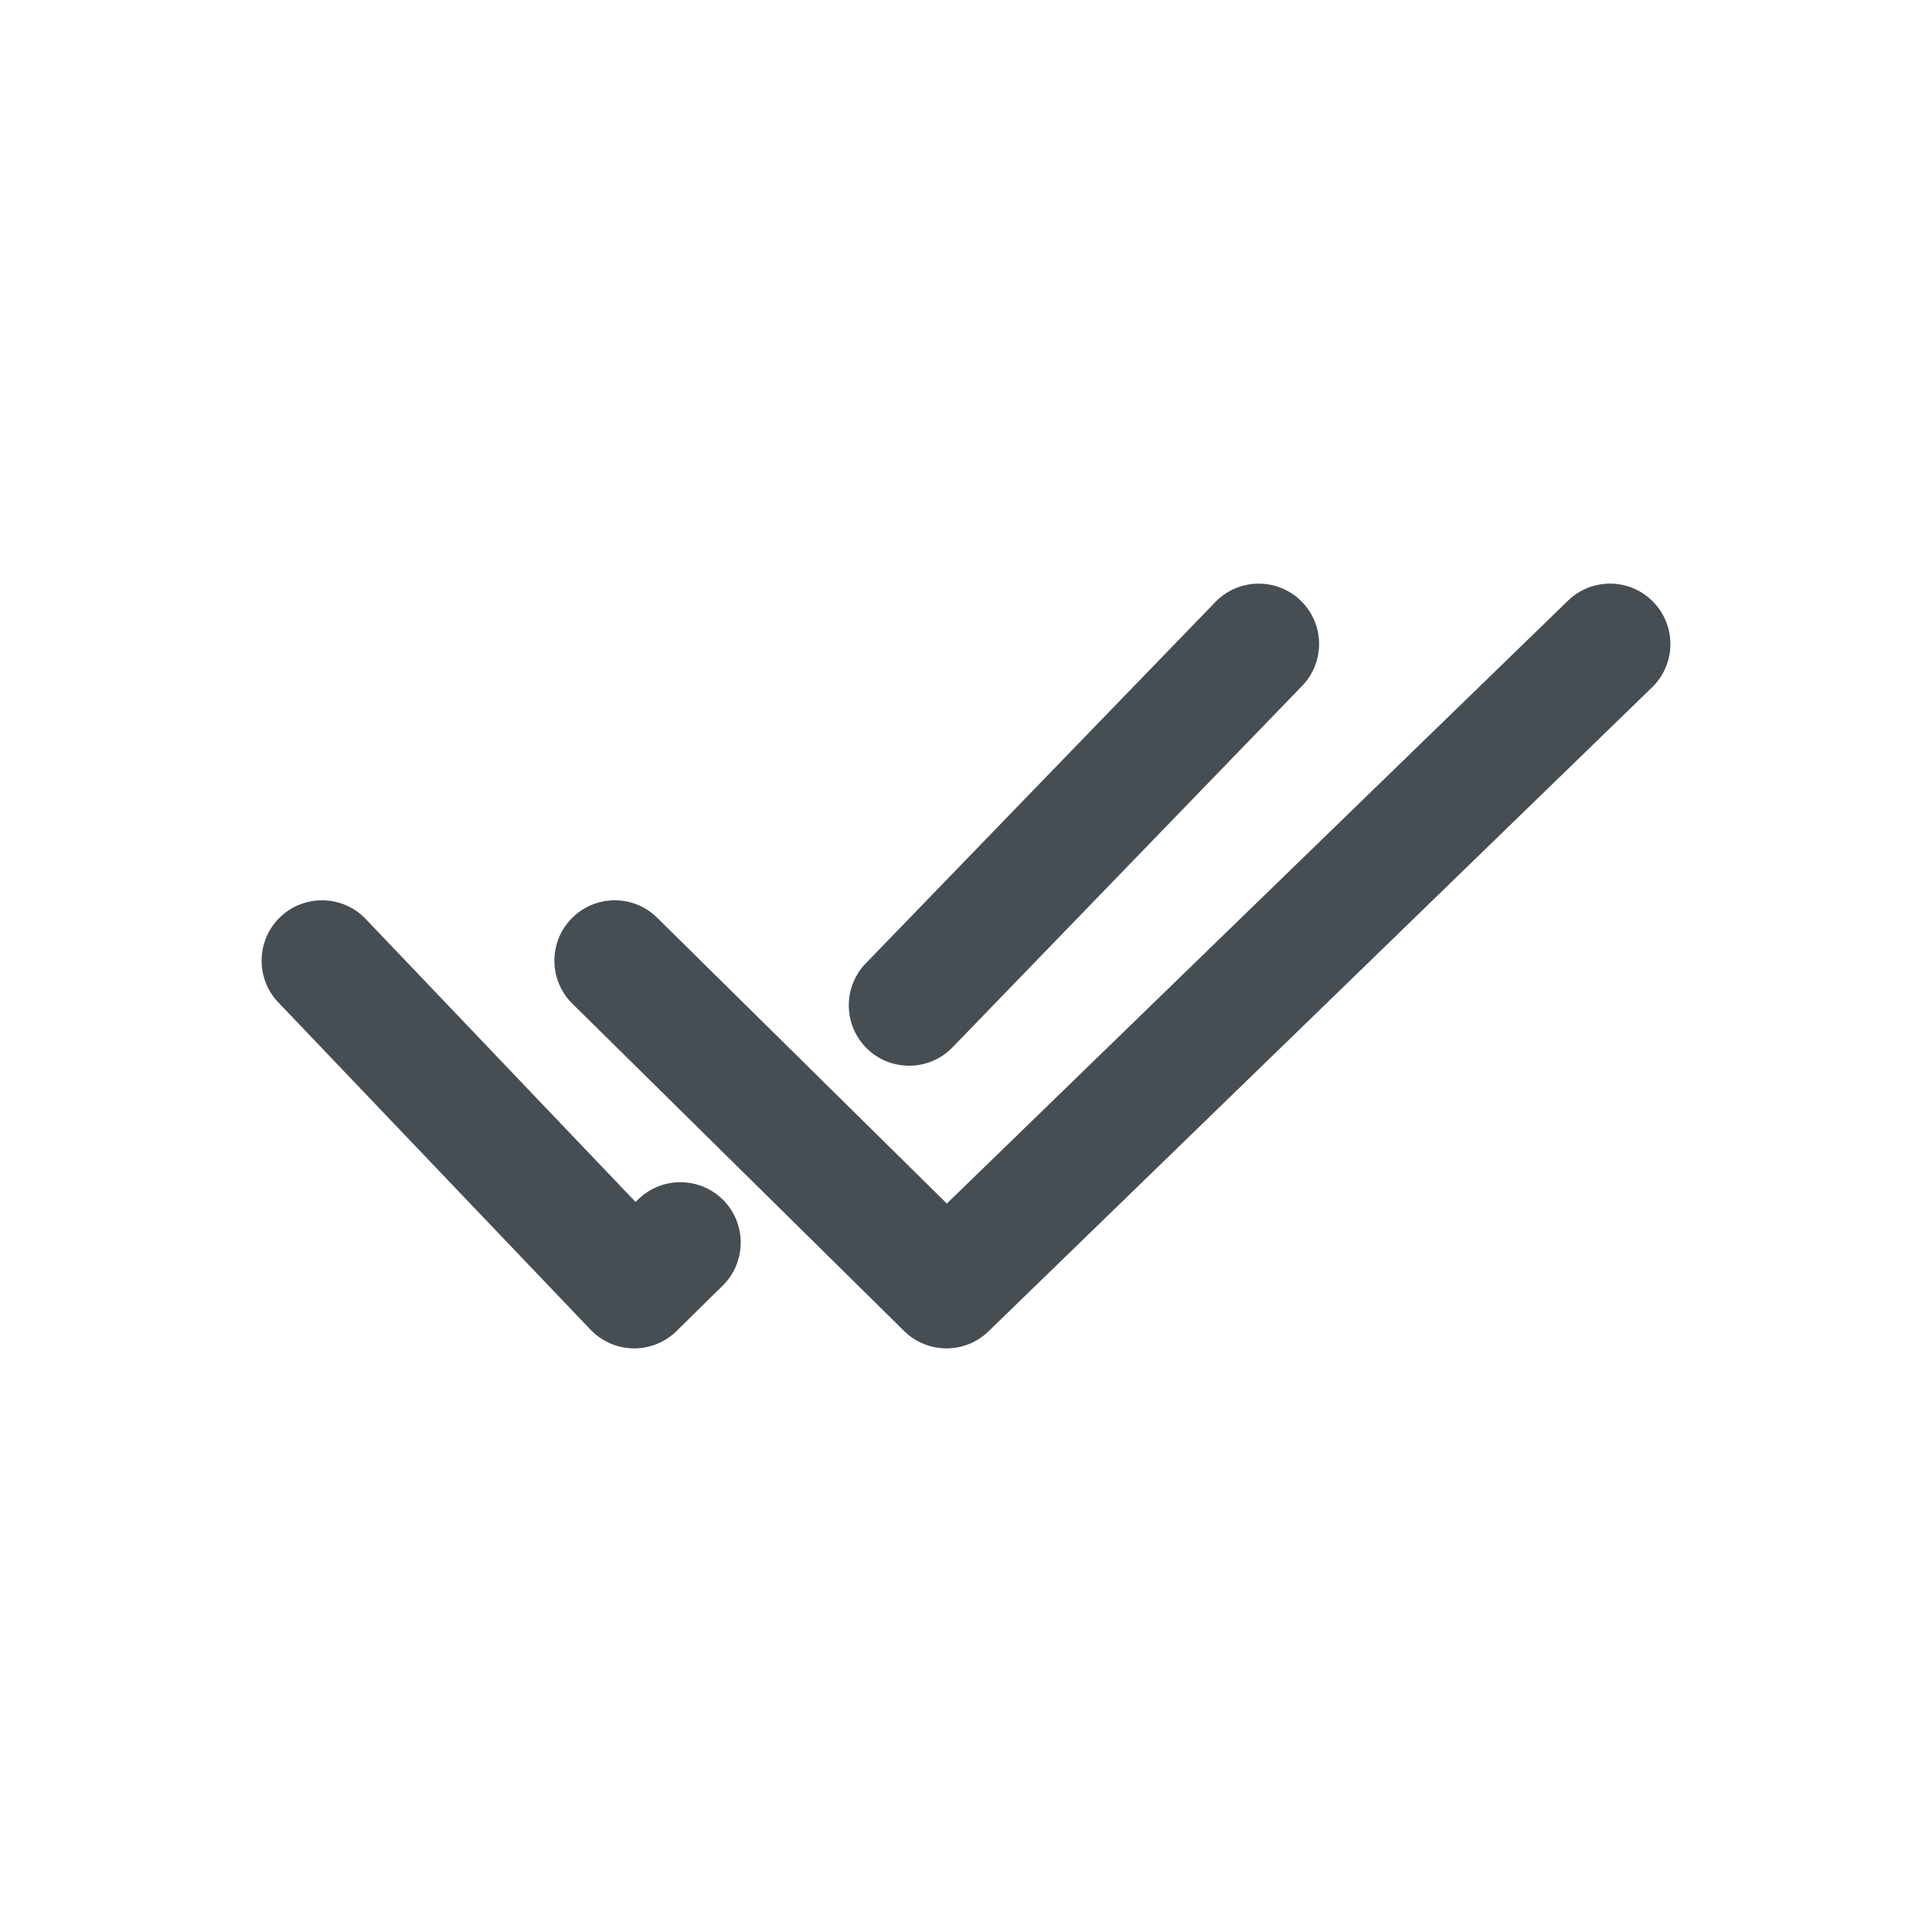
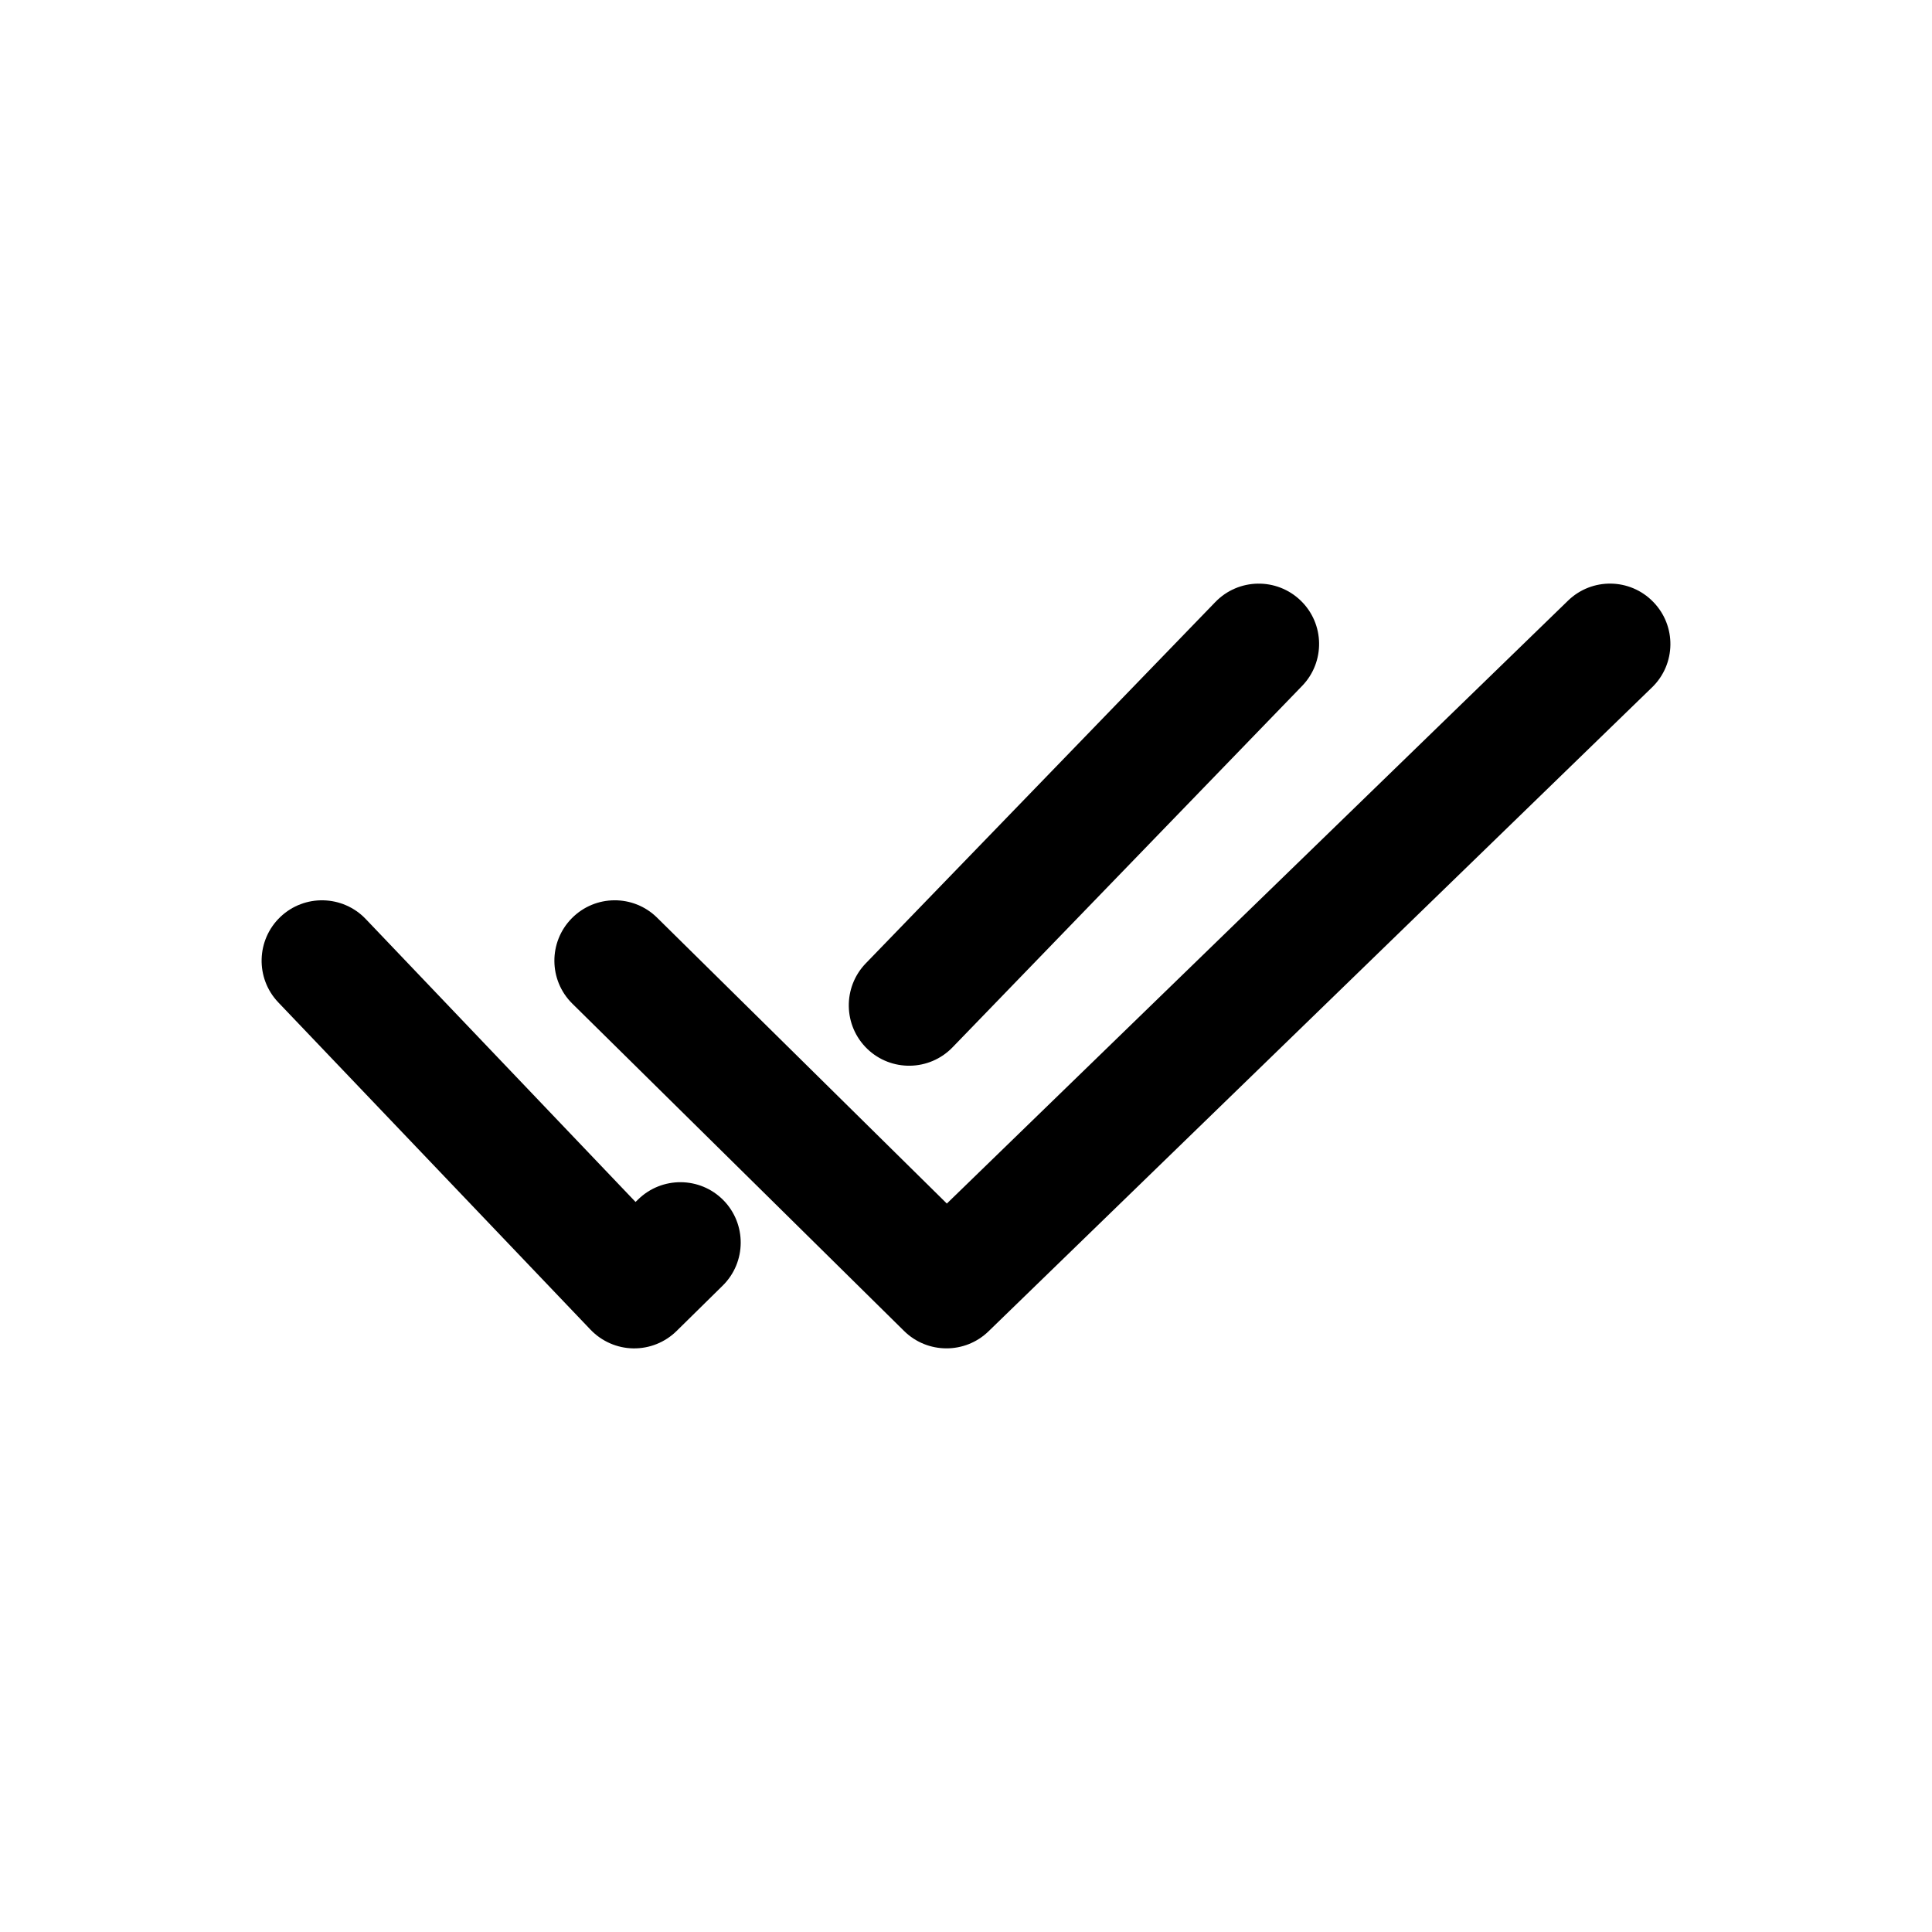
- <svg xmlns="http://www.w3.org/2000/svg" width="24" height="24" viewBox="0 0 24 24" fill="none">
-   <path fill-rule="evenodd" clip-rule="evenodd" d="M3.482 11.391C3.782 11.105 4.257 11.117 4.543 11.416L7.895 14.931L7.925 14.902C8.22 14.611 8.695 14.614 8.986 14.909C9.276 15.204 9.273 15.679 8.978 15.97L8.405 16.534C8.262 16.675 8.068 16.753 7.867 16.75C7.666 16.747 7.475 16.663 7.336 16.518L3.457 12.452C3.171 12.152 3.183 11.677 3.482 11.391ZM10.772 13.028C10.475 12.74 10.467 12.265 10.755 11.967L15.097 7.479C15.385 7.181 15.86 7.173 16.158 7.461C16.456 7.749 16.463 8.224 16.175 8.521L11.833 13.01C11.545 13.308 11.07 13.316 10.772 13.028Z" fill="#464E53" />
-   <path fill-rule="evenodd" clip-rule="evenodd" d="M7.103 11.407C7.394 11.112 7.869 11.109 8.163 11.4L11.762 14.951L19.478 7.462C19.775 7.173 20.25 7.18 20.538 7.478C20.827 7.775 20.82 8.25 20.523 8.538L12.28 16.538C11.988 16.822 11.521 16.82 11.231 16.534L7.11 12.468C6.815 12.177 6.812 11.702 7.103 11.407Z" fill="#464E53" />
+ <svg xmlns="http://www.w3.org/2000/svg" width="24" height="24" viewBox="0 0 24 24">
+   <path fill-rule="evenodd" clip-rule="evenodd" d="M3.482 11.391C3.782 11.105 4.257 11.117 4.543 11.416L7.895 14.931L7.925 14.902C8.22 14.611 8.695 14.614 8.986 14.909C9.276 15.204 9.273 15.679 8.978 15.97L8.405 16.534C8.262 16.675 8.068 16.753 7.867 16.75C7.666 16.747 7.475 16.663 7.336 16.518L3.457 12.452C3.171 12.152 3.183 11.677 3.482 11.391ZM10.772 13.028C10.475 12.74 10.467 12.265 10.755 11.967L15.097 7.479C15.385 7.181 15.86 7.173 16.158 7.461C16.456 7.749 16.463 8.224 16.175 8.521L11.833 13.01C11.545 13.308 11.07 13.316 10.772 13.028Z" />
+   <path fill-rule="evenodd" clip-rule="evenodd" d="M7.103 11.407C7.394 11.112 7.869 11.109 8.163 11.4L11.762 14.951L19.478 7.462C19.775 7.173 20.25 7.18 20.538 7.478C20.827 7.775 20.82 8.25 20.523 8.538L12.28 16.538C11.988 16.822 11.521 16.82 11.231 16.534L7.11 12.468C6.815 12.177 6.812 11.702 7.103 11.407Z" />
</svg>
